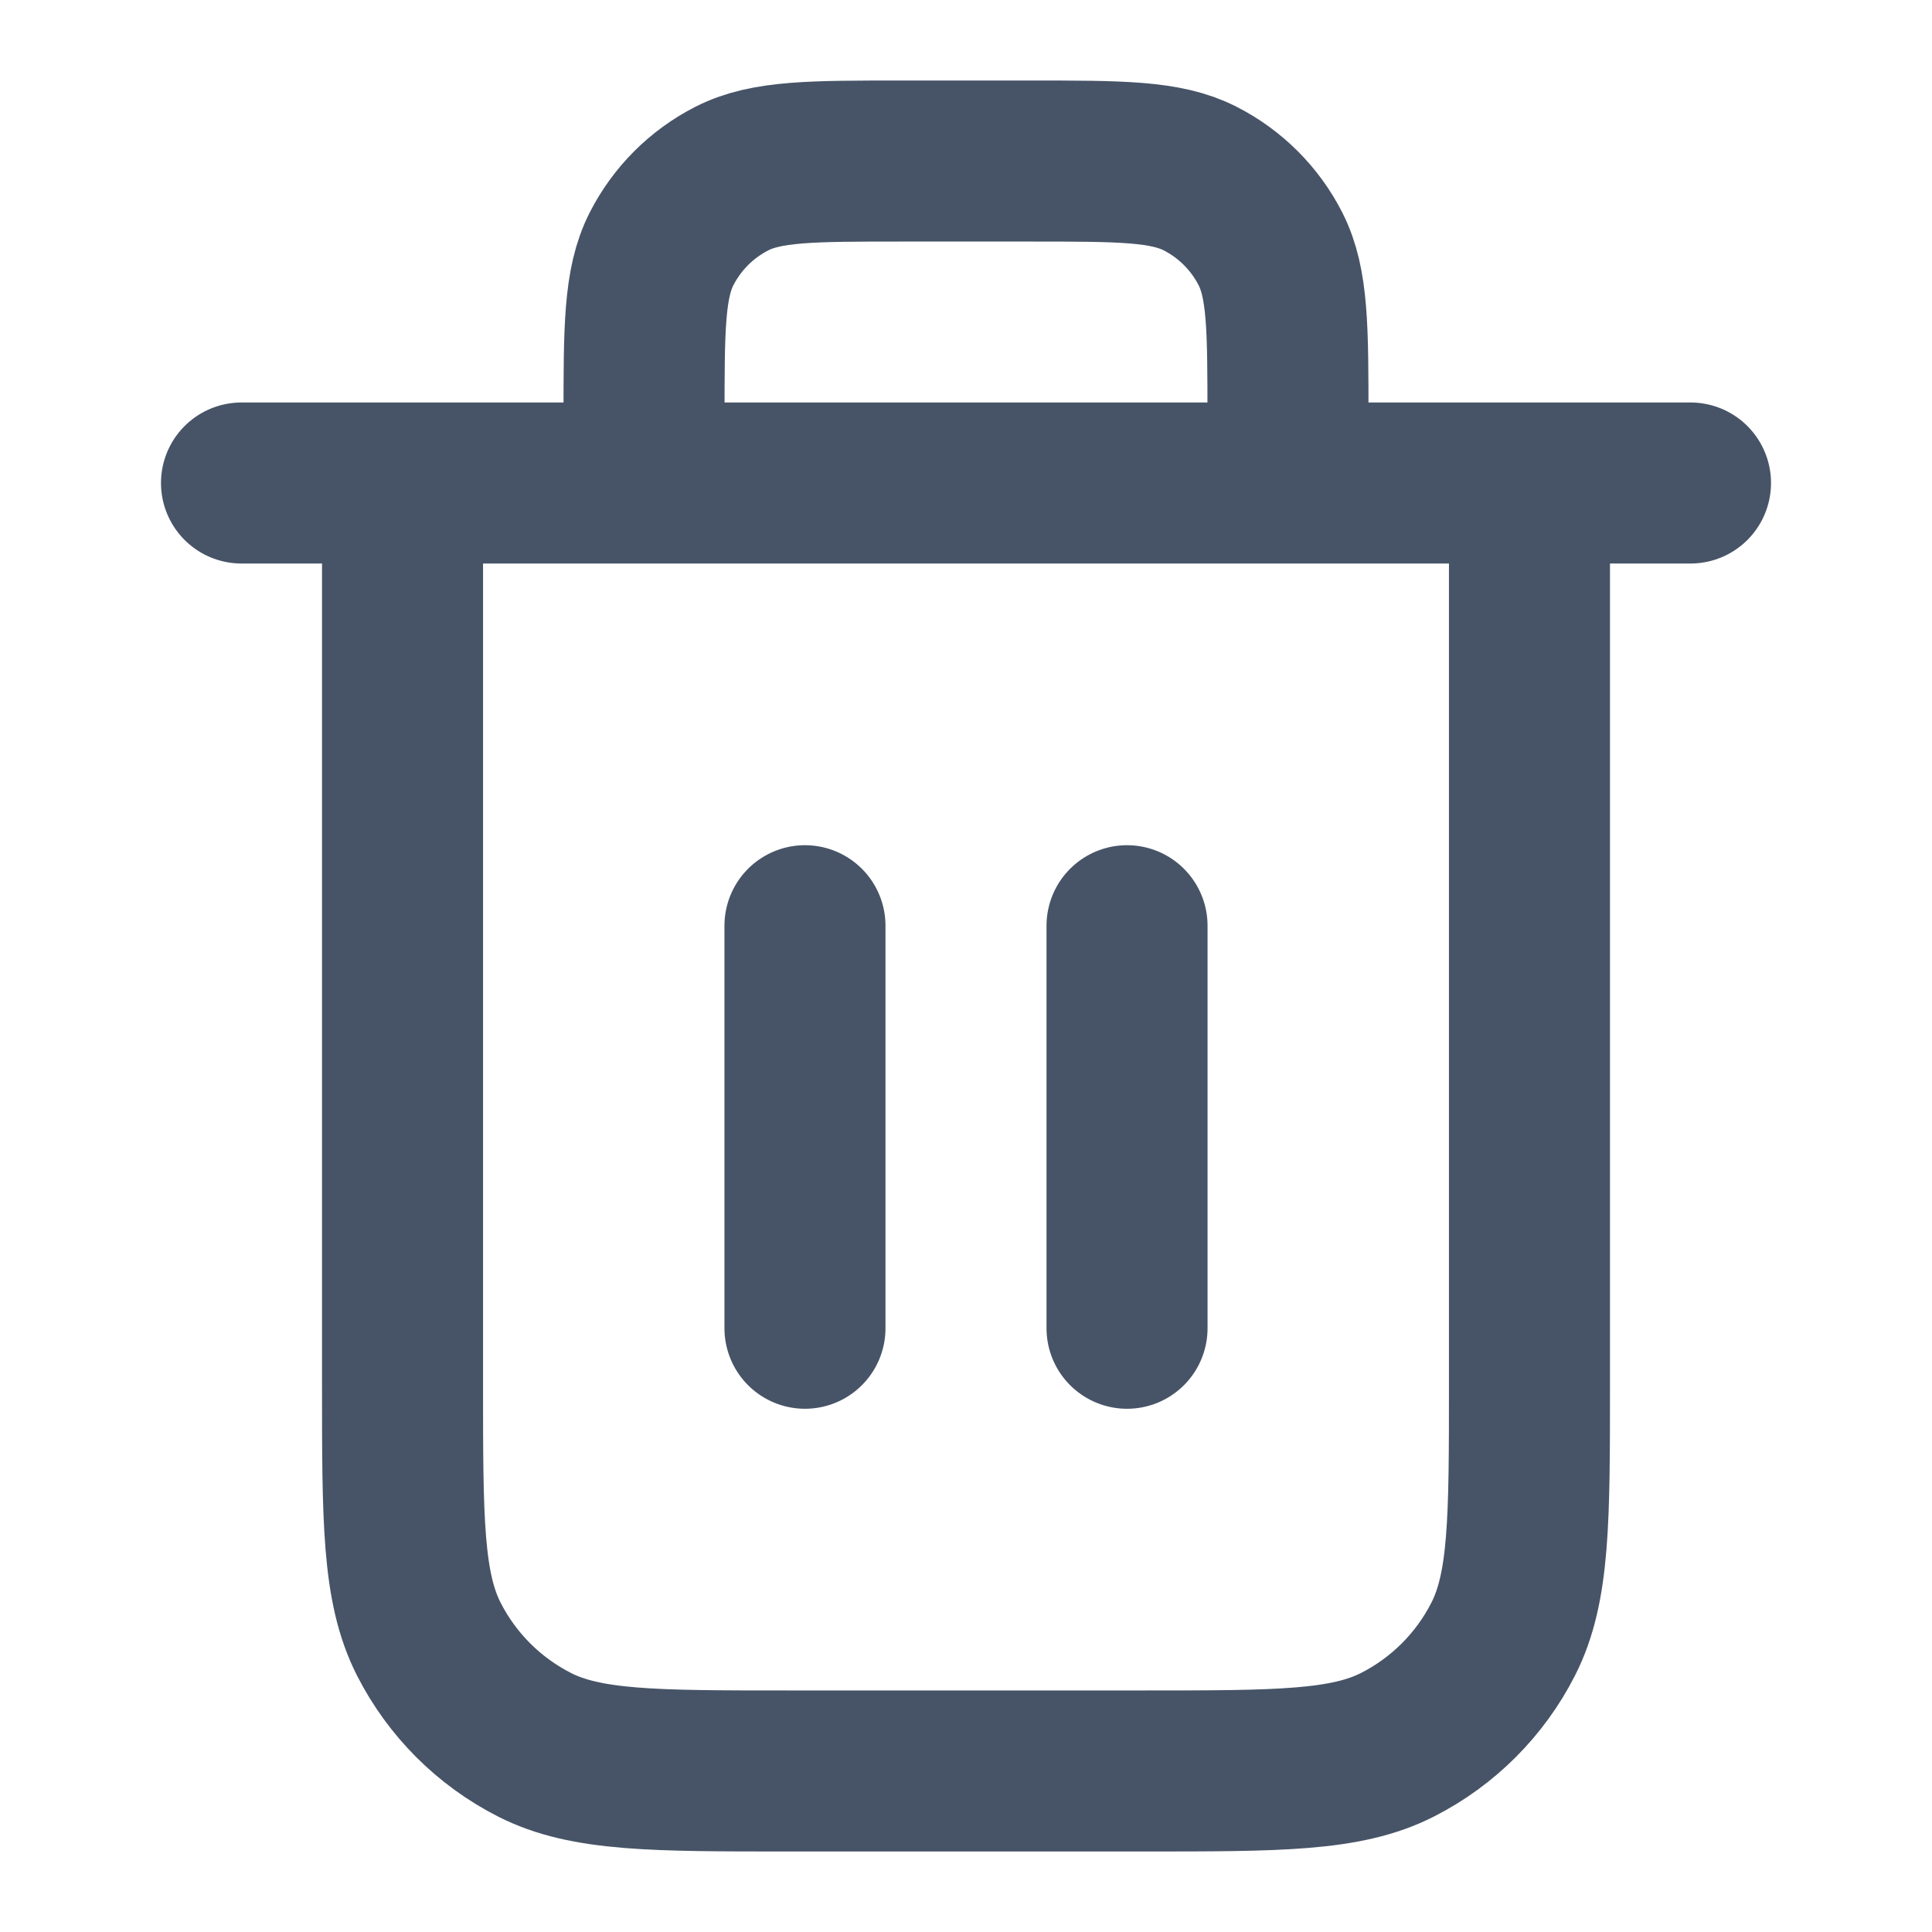
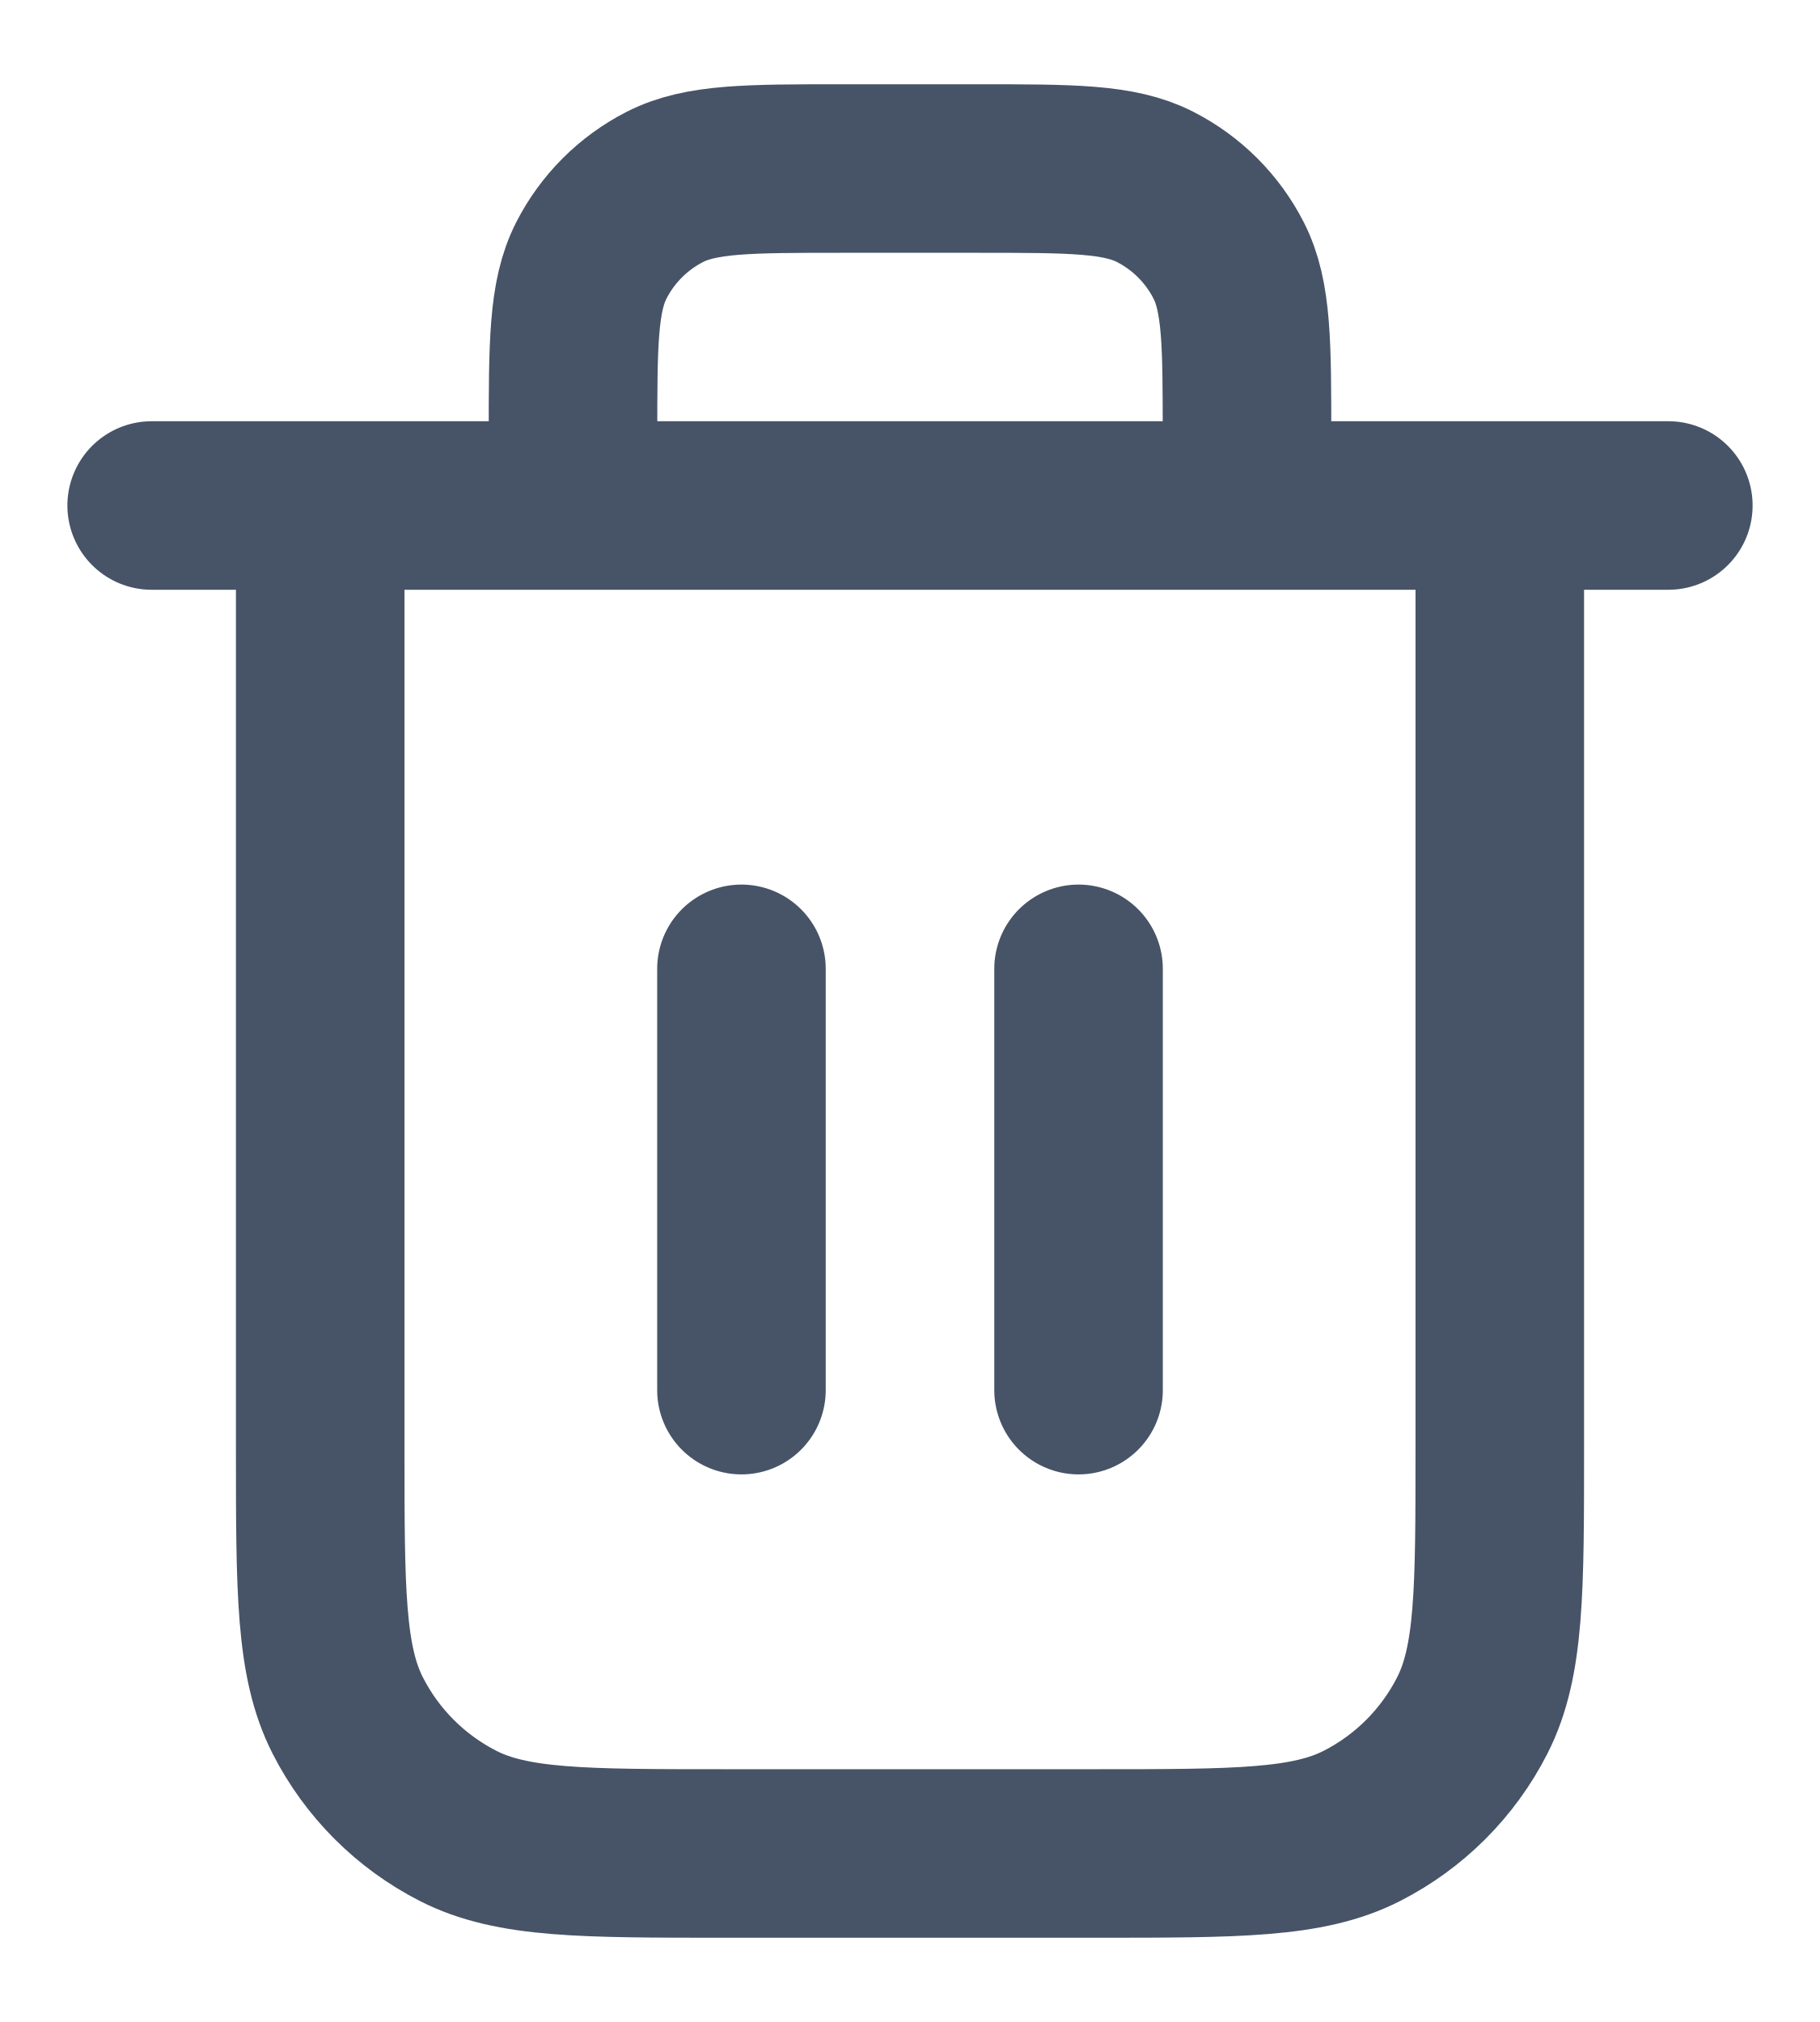
- <svg xmlns="http://www.w3.org/2000/svg" width="20" height="20" viewBox="0 0 20 20" fill="none">
-   <path d="M13.333 5V4.333C13.333 3.4 13.333 2.933 13.152 2.577C12.992 2.263 12.737 2.008 12.423 1.848C12.067 1.667 11.6 1.667 10.667 1.667H9.333C8.4 1.667 7.933 1.667 7.577 1.848C7.263 2.008 7.008 2.263 6.848 2.577C6.667 2.933 6.667 3.4 6.667 4.333V5M8.333 9.583V13.75M11.667 9.583V13.75M2.5 5H17.5M15.833 5V14.333C15.833 15.733 15.833 16.433 15.561 16.968C15.321 17.439 14.939 17.821 14.468 18.061C13.934 18.333 13.233 18.333 11.833 18.333H8.167C6.767 18.333 6.066 18.333 5.532 18.061C5.061 17.821 4.679 17.439 4.439 16.968C4.167 16.433 4.167 15.733 4.167 14.333V5" stroke="#475467" stroke-width="1.667" stroke-linecap="round" stroke-linejoin="round" />
+ <svg xmlns="http://www.w3.org/2000/svg" width="18" height="20" viewBox="0 0 18 20" fill="none">
+   <path d="M12.333 5V4.333C12.333 3.4 12.333 2.933 12.152 2.577C11.992 2.263 11.737 2.008 11.423 1.848C11.067 1.667 10.6 1.667 9.667 1.667H8.333C7.4 1.667 6.933 1.667 6.577 1.848C6.263 2.008 6.008 2.263 5.848 2.577C5.667 2.933 5.667 3.4 5.667 4.333V5M7.333 9.583V13.75M10.667 9.583V13.75M1.5 5H16.5M14.833 5V14.333C14.833 15.733 14.833 16.433 14.561 16.968C14.321 17.439 13.939 17.821 13.468 18.061C12.934 18.333 12.233 18.333 10.833 18.333H7.167C5.767 18.333 5.066 18.333 4.532 18.061C4.061 17.821 3.679 17.439 3.439 16.968C3.167 16.433 3.167 15.733 3.167 14.333V5" stroke="#475467" stroke-width="1.667" stroke-linecap="round" stroke-linejoin="round" />
</svg>
